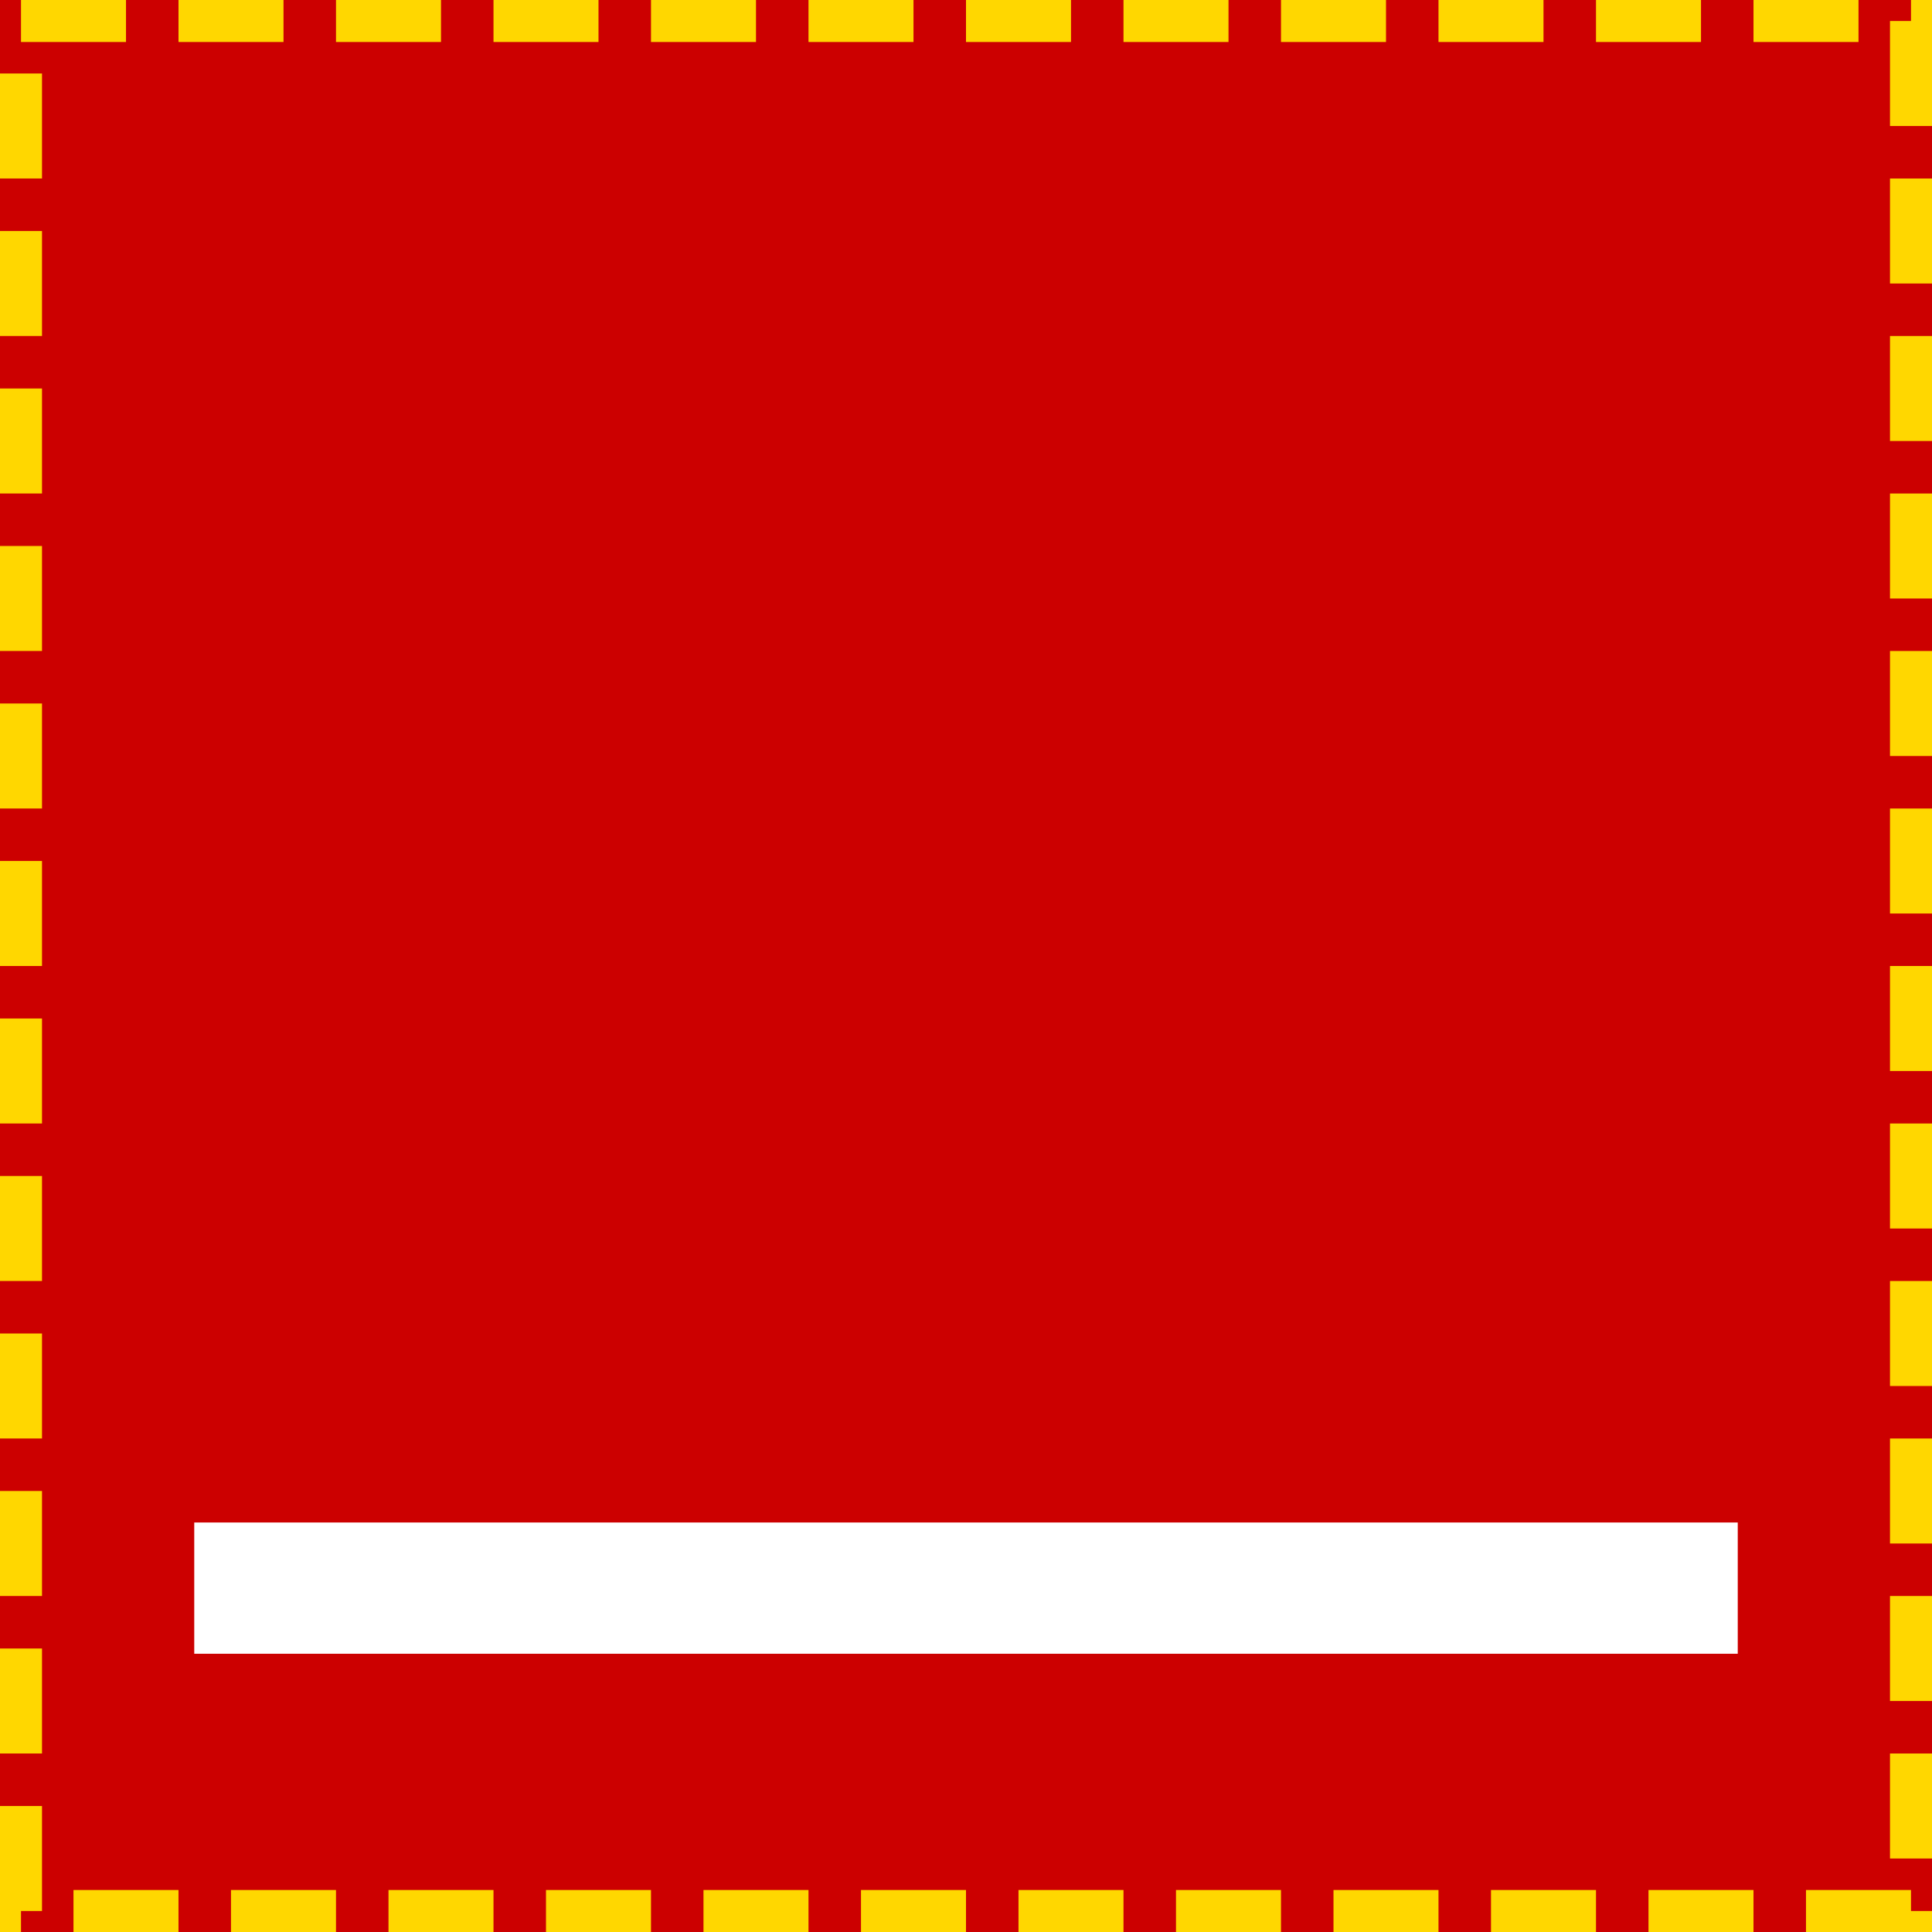
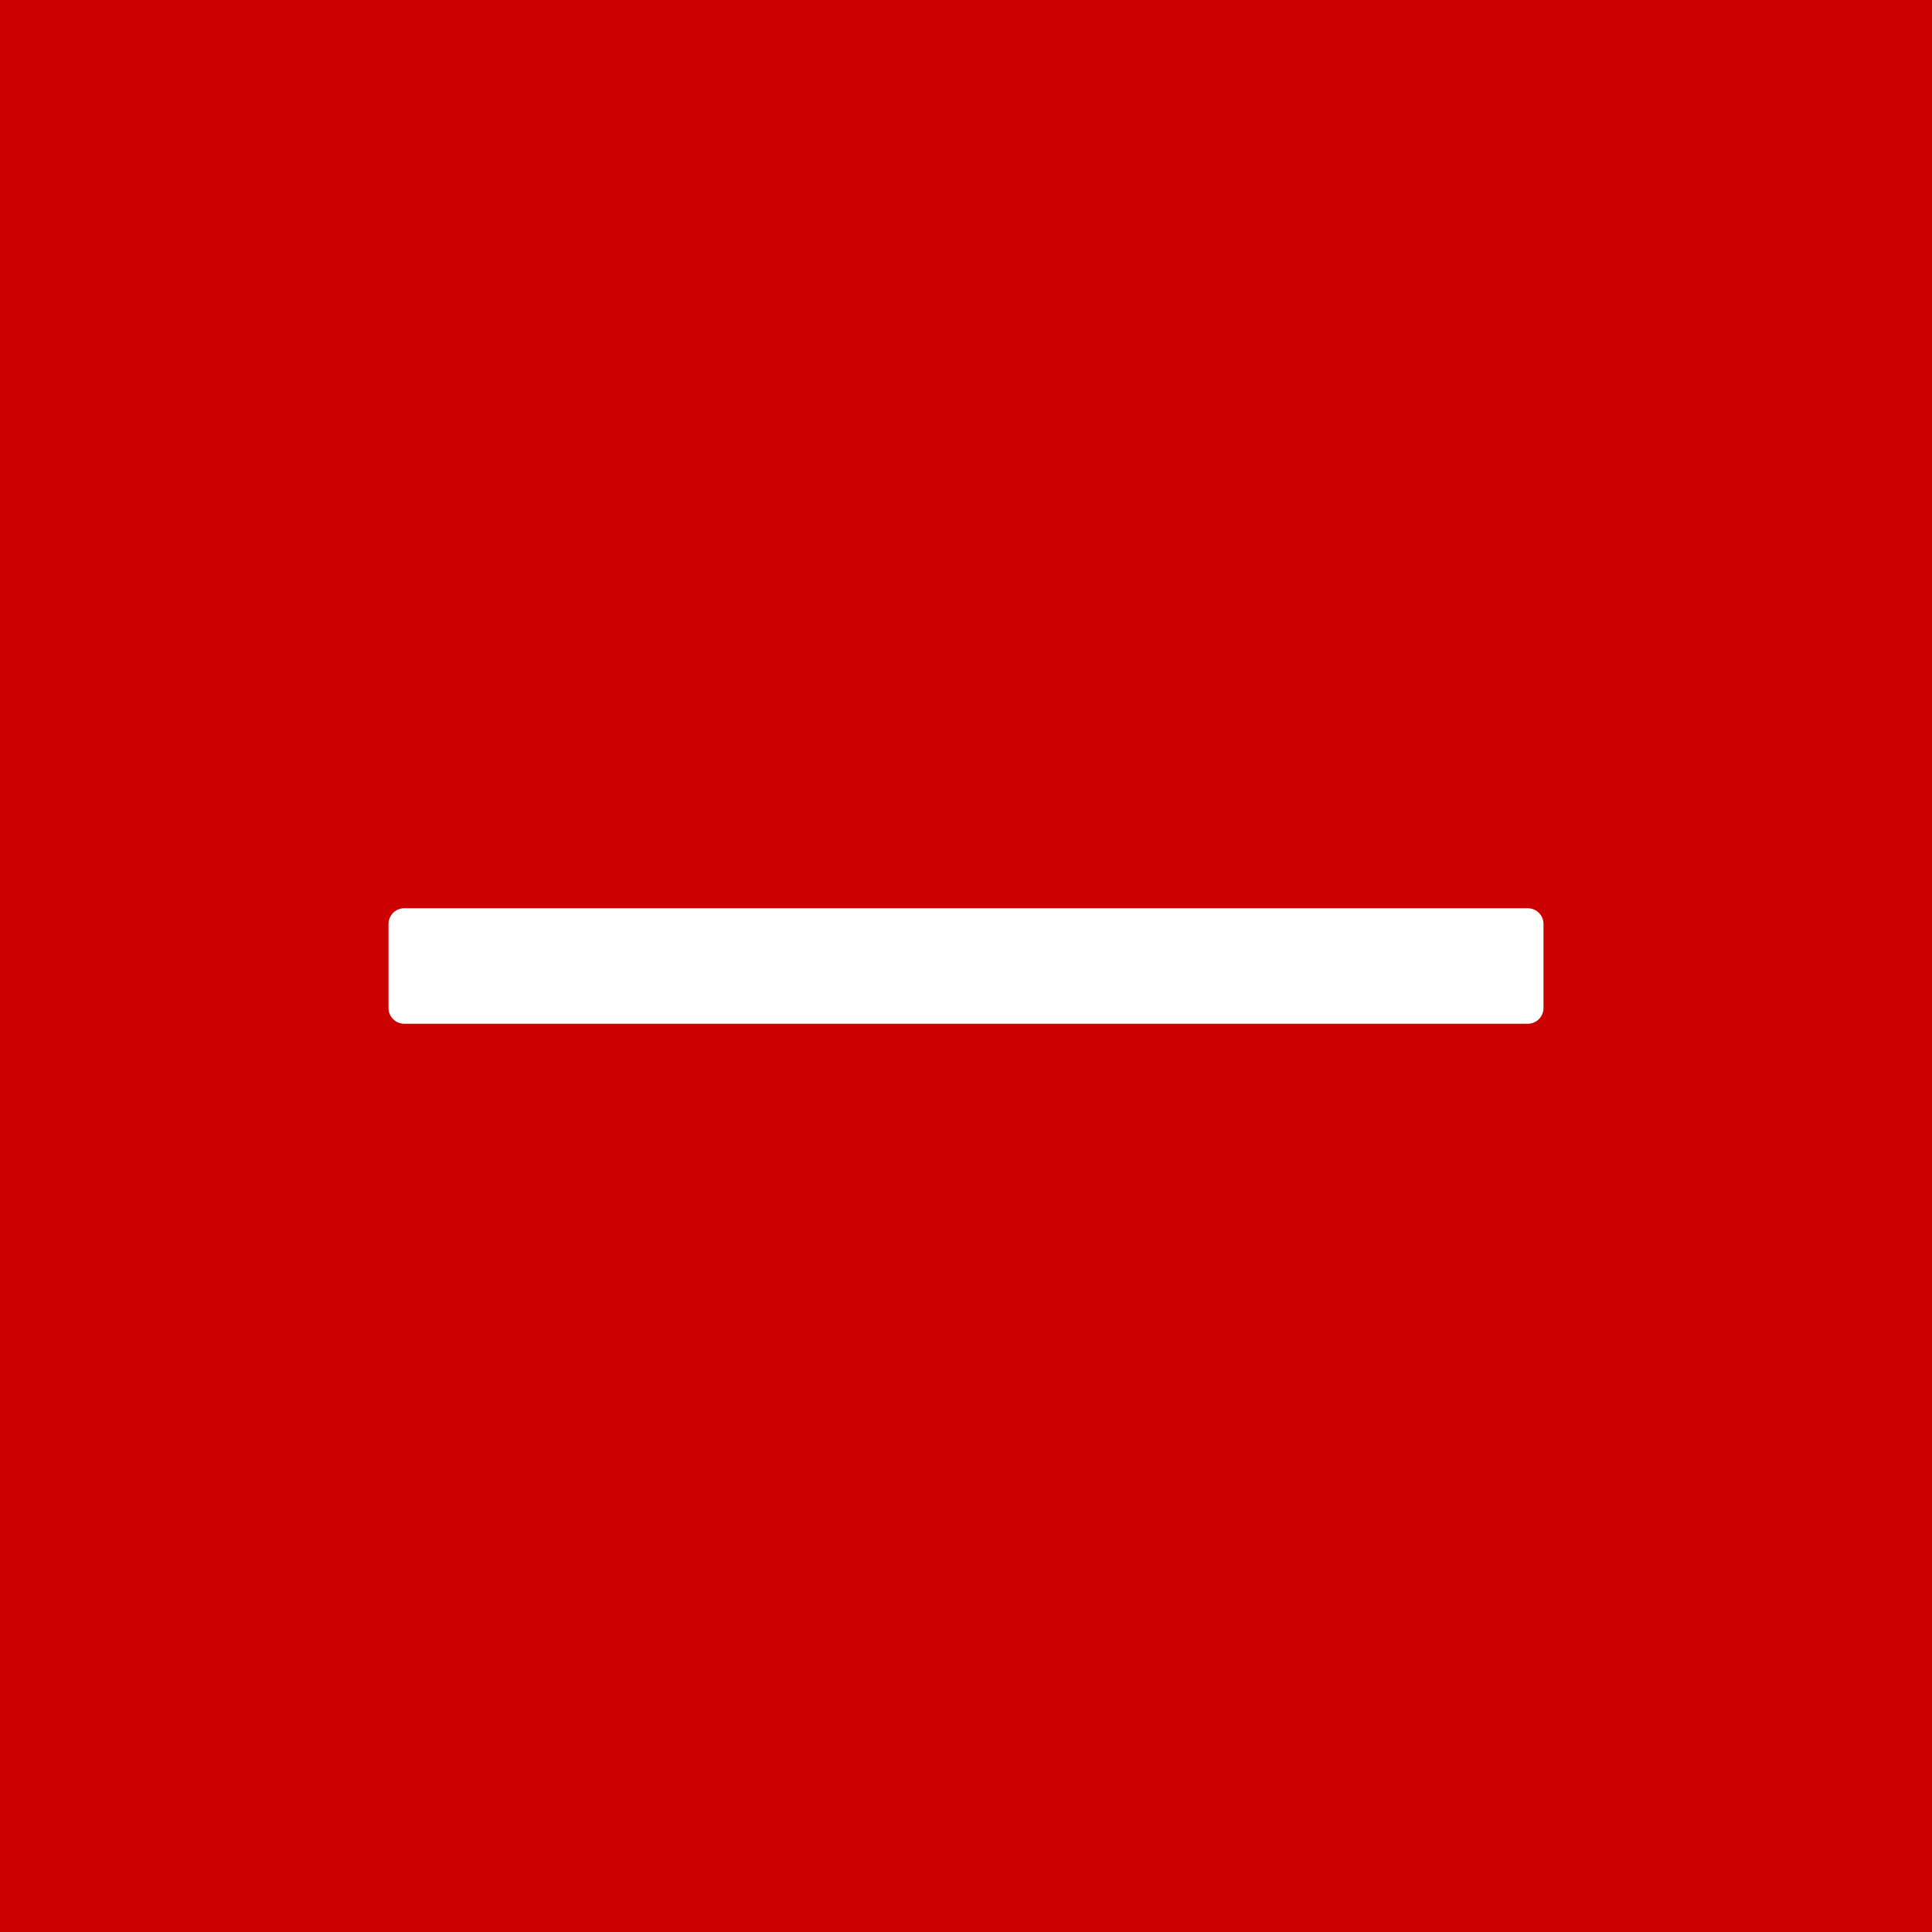
<svg xmlns="http://www.w3.org/2000/svg" width="368" height="368" viewBox="0 0 368 368">
  <rect width="368" height="368" fill="#CC0000" />
-   <rect x="4" y="4" width="360" height="360" fill="none" stroke="#FFD700" stroke-width="8" stroke-dasharray="20,10" />
-   <rect x="37" y="290" width="294" height="25" fill="#FFFFFF" />
+   <rect x="74" y="173" width="220" height="22" fill="#FFFFFF" rx="3" />
</svg>
